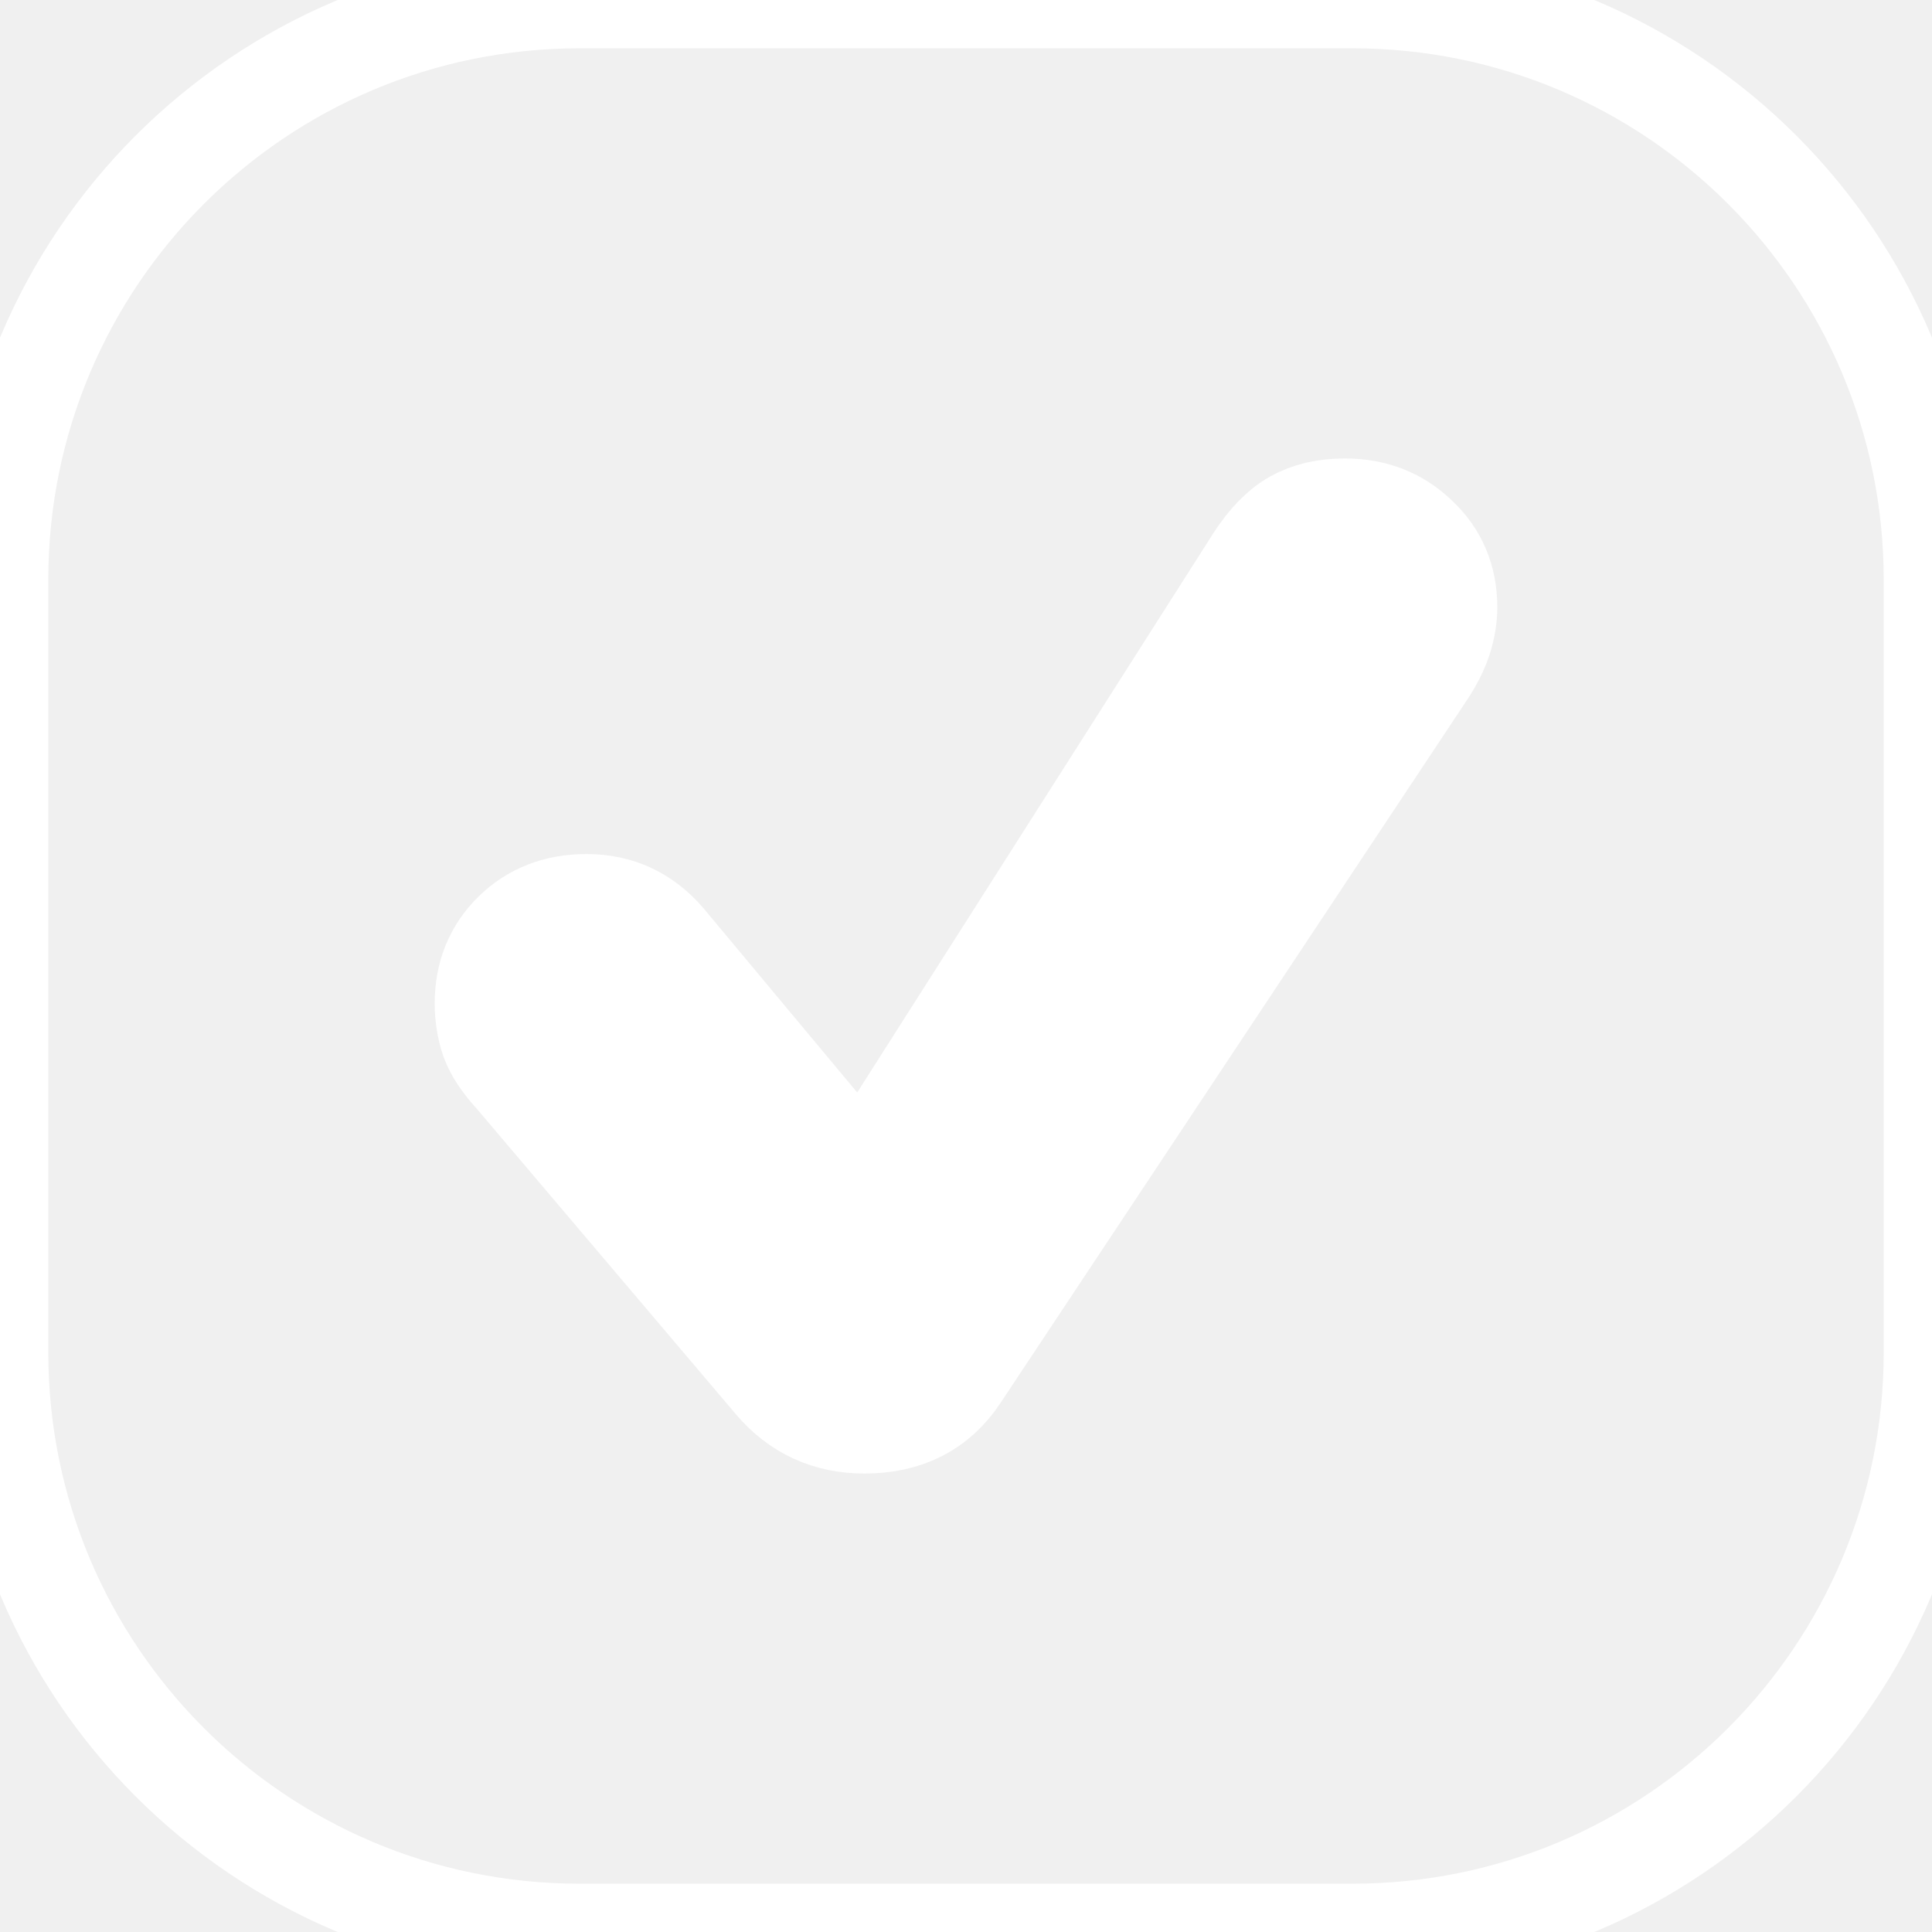
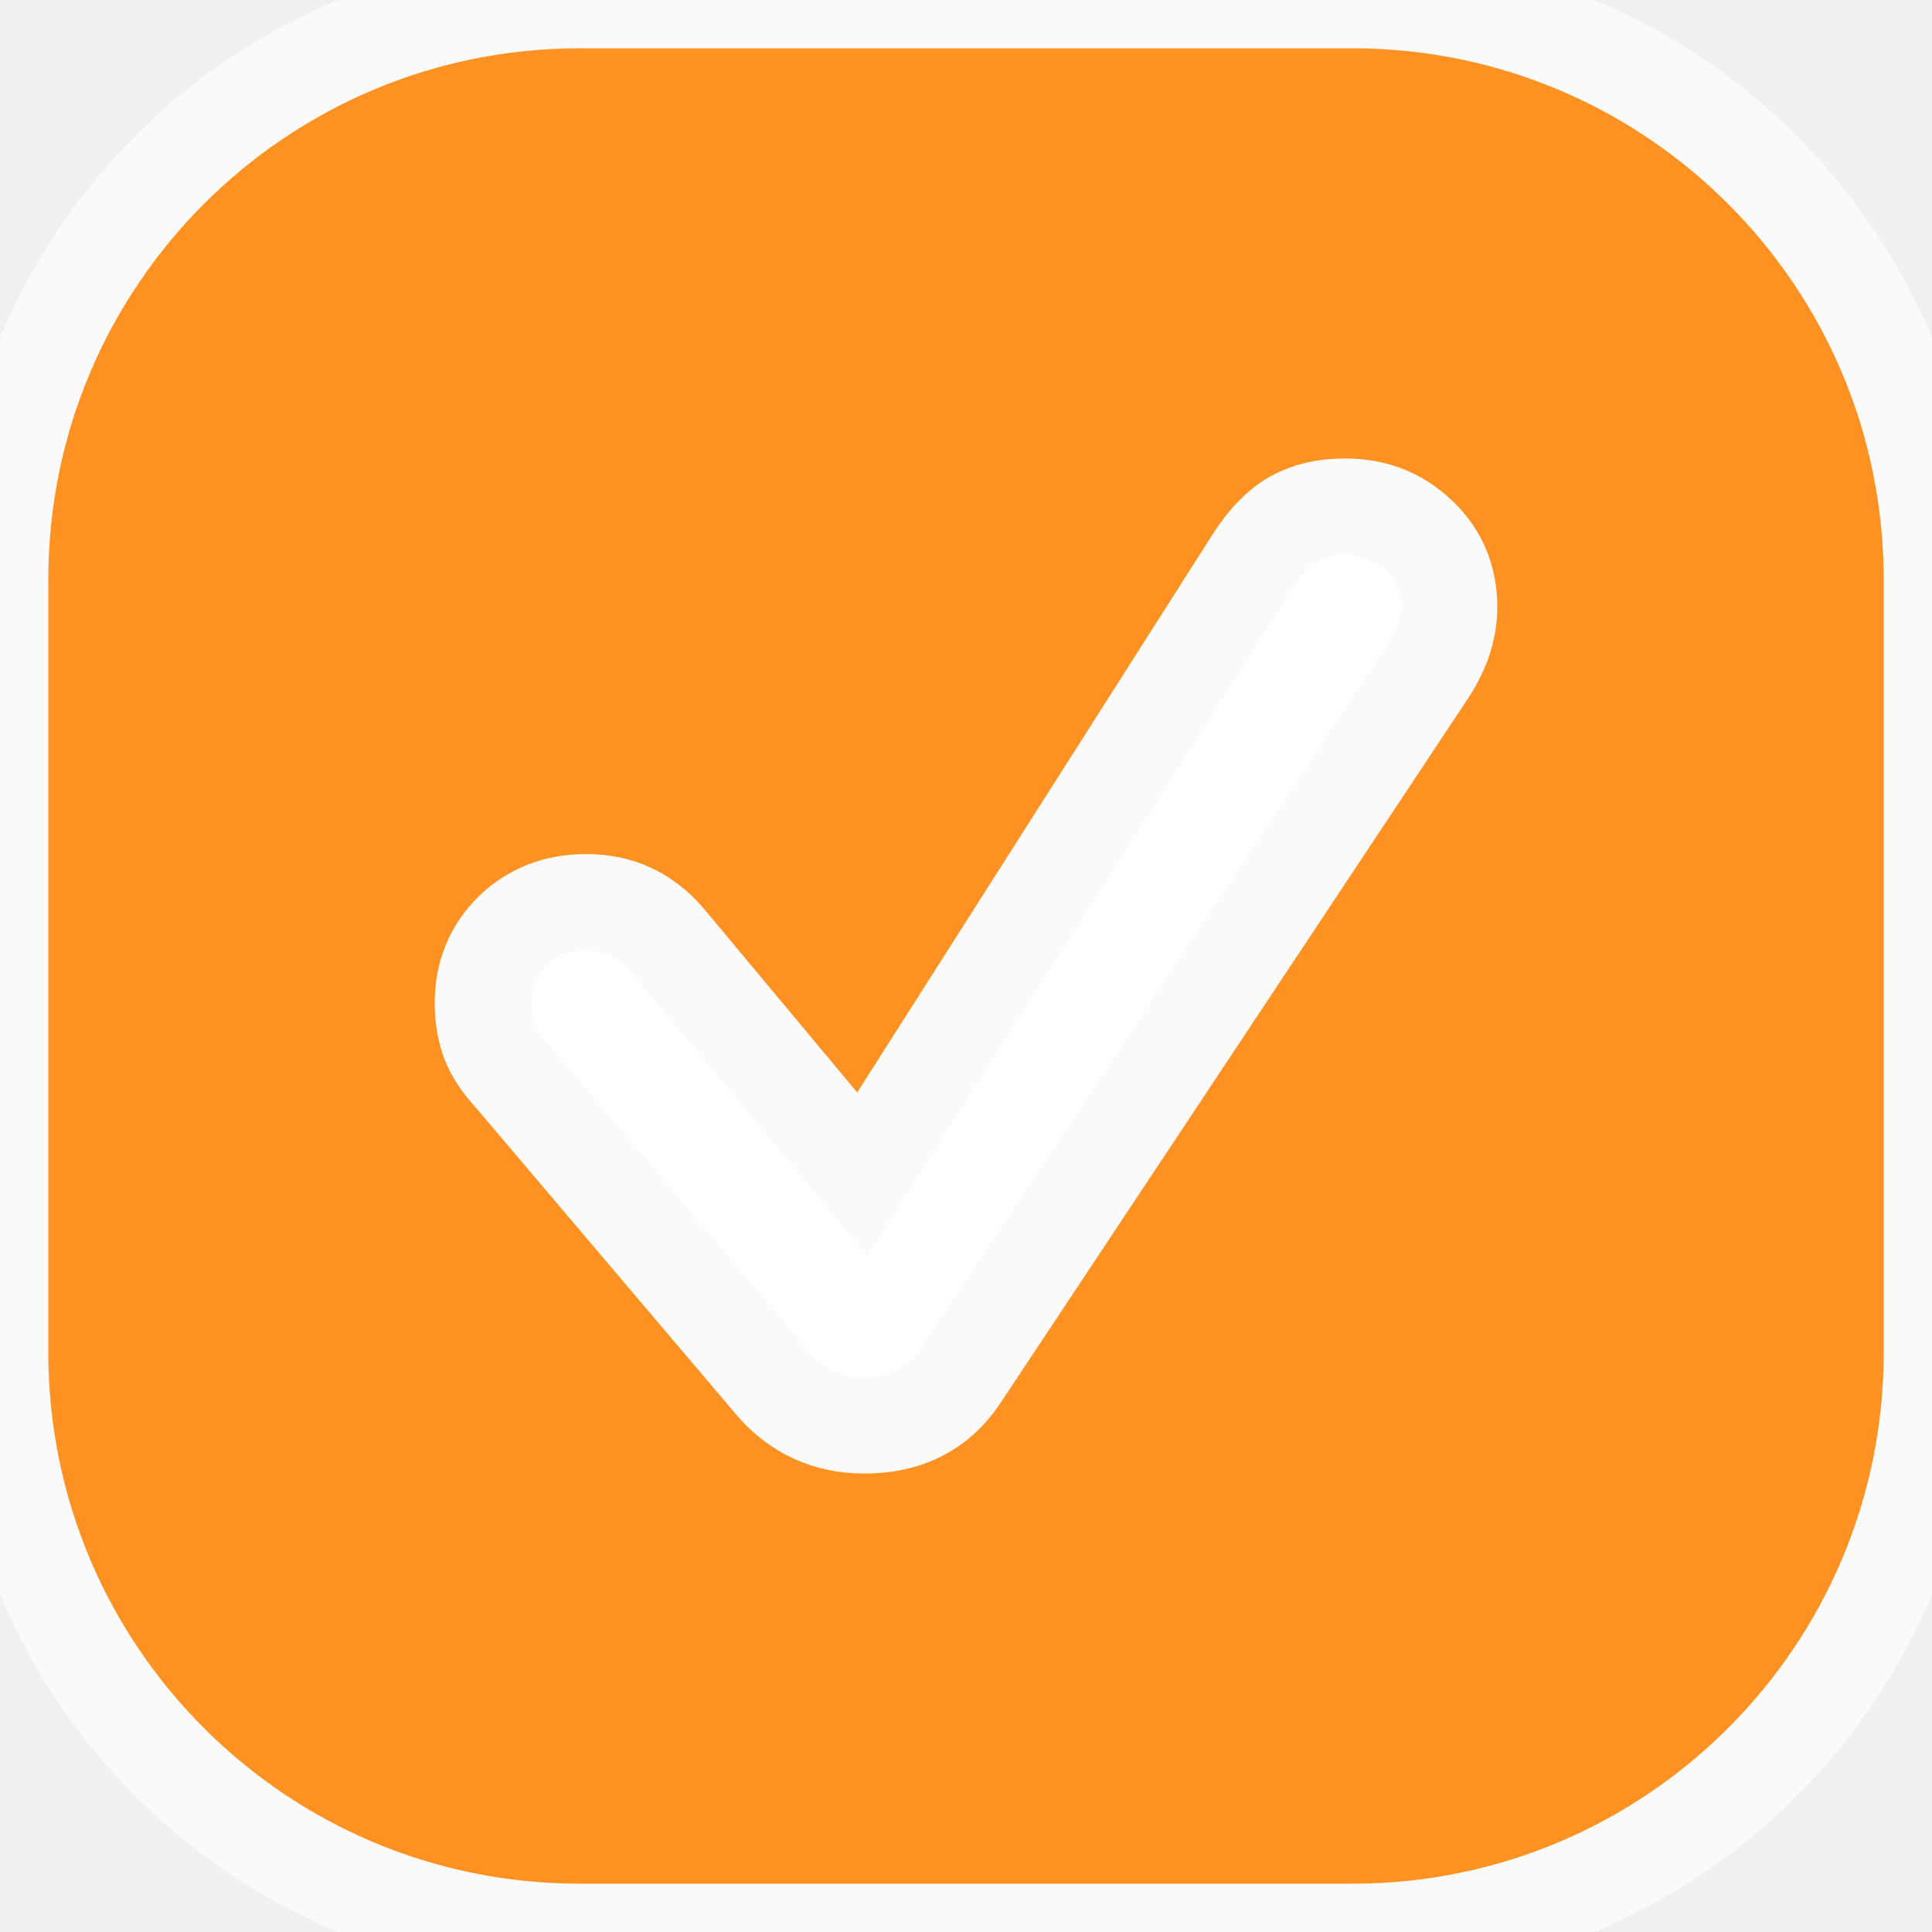
- <svg xmlns="http://www.w3.org/2000/svg" width="20" height="20" viewBox="0 0 20 20" fill="none" stroke="#fff">
+ <svg xmlns="http://www.w3.org/2000/svg" width="20" height="20" viewBox="0 0 20 20" fill="#fd9222" stroke="#fafafa">
  <rect width="20" height="20" rx="6" />
  <path d="M8.949 14.754C9.385 14.754 9.714 14.587 9.937 14.252L14.765 6.977C14.845 6.858 14.904 6.742 14.943 6.627C14.981 6.508 15 6.395 15 6.287C15 5.987 14.895 5.739 14.686 5.544C14.48 5.345 14.226 5.246 13.923 5.246C13.713 5.246 13.536 5.288 13.389 5.371C13.246 5.452 13.11 5.591 12.981 5.79L8.928 12.155L6.899 9.723C6.679 9.468 6.403 9.341 6.072 9.341C5.762 9.341 5.506 9.44 5.303 9.639C5.101 9.838 5 10.087 5 10.387C5 10.523 5.021 10.652 5.063 10.774C5.108 10.893 5.19 11.016 5.309 11.145L8.002 14.32C8.25 14.61 8.565 14.754 8.949 14.754Z" fill="white" />
</svg>
